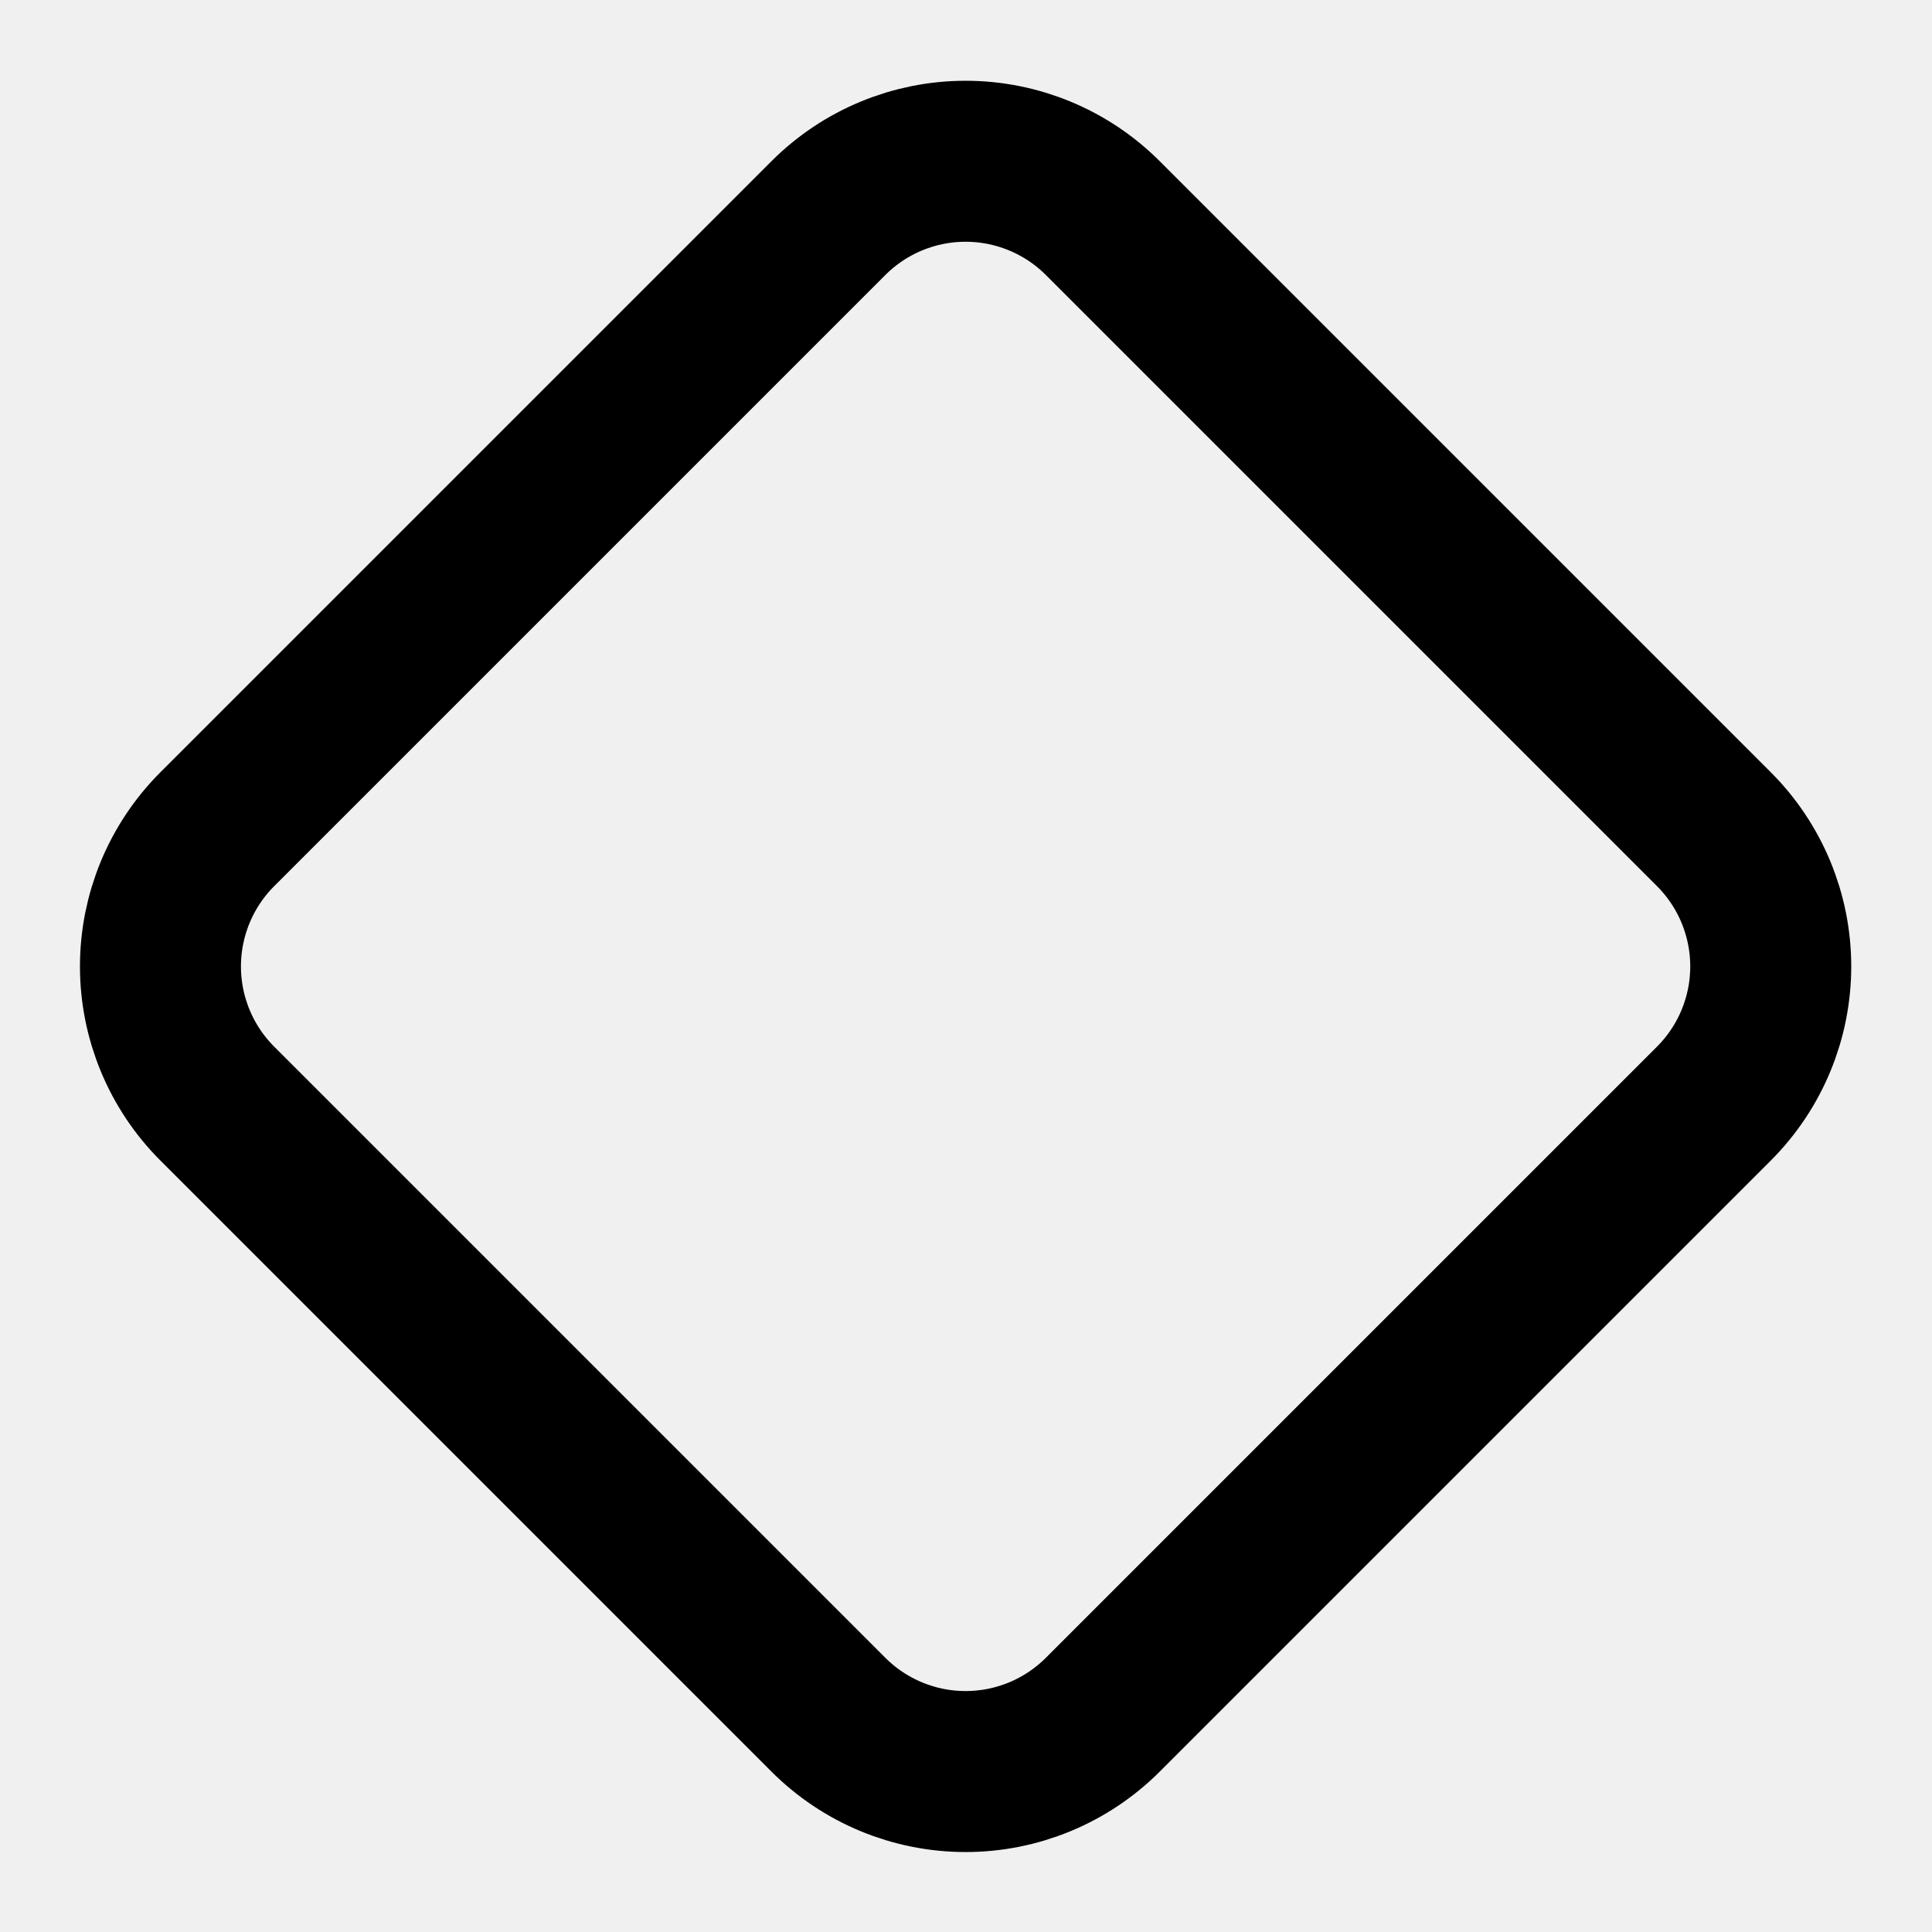
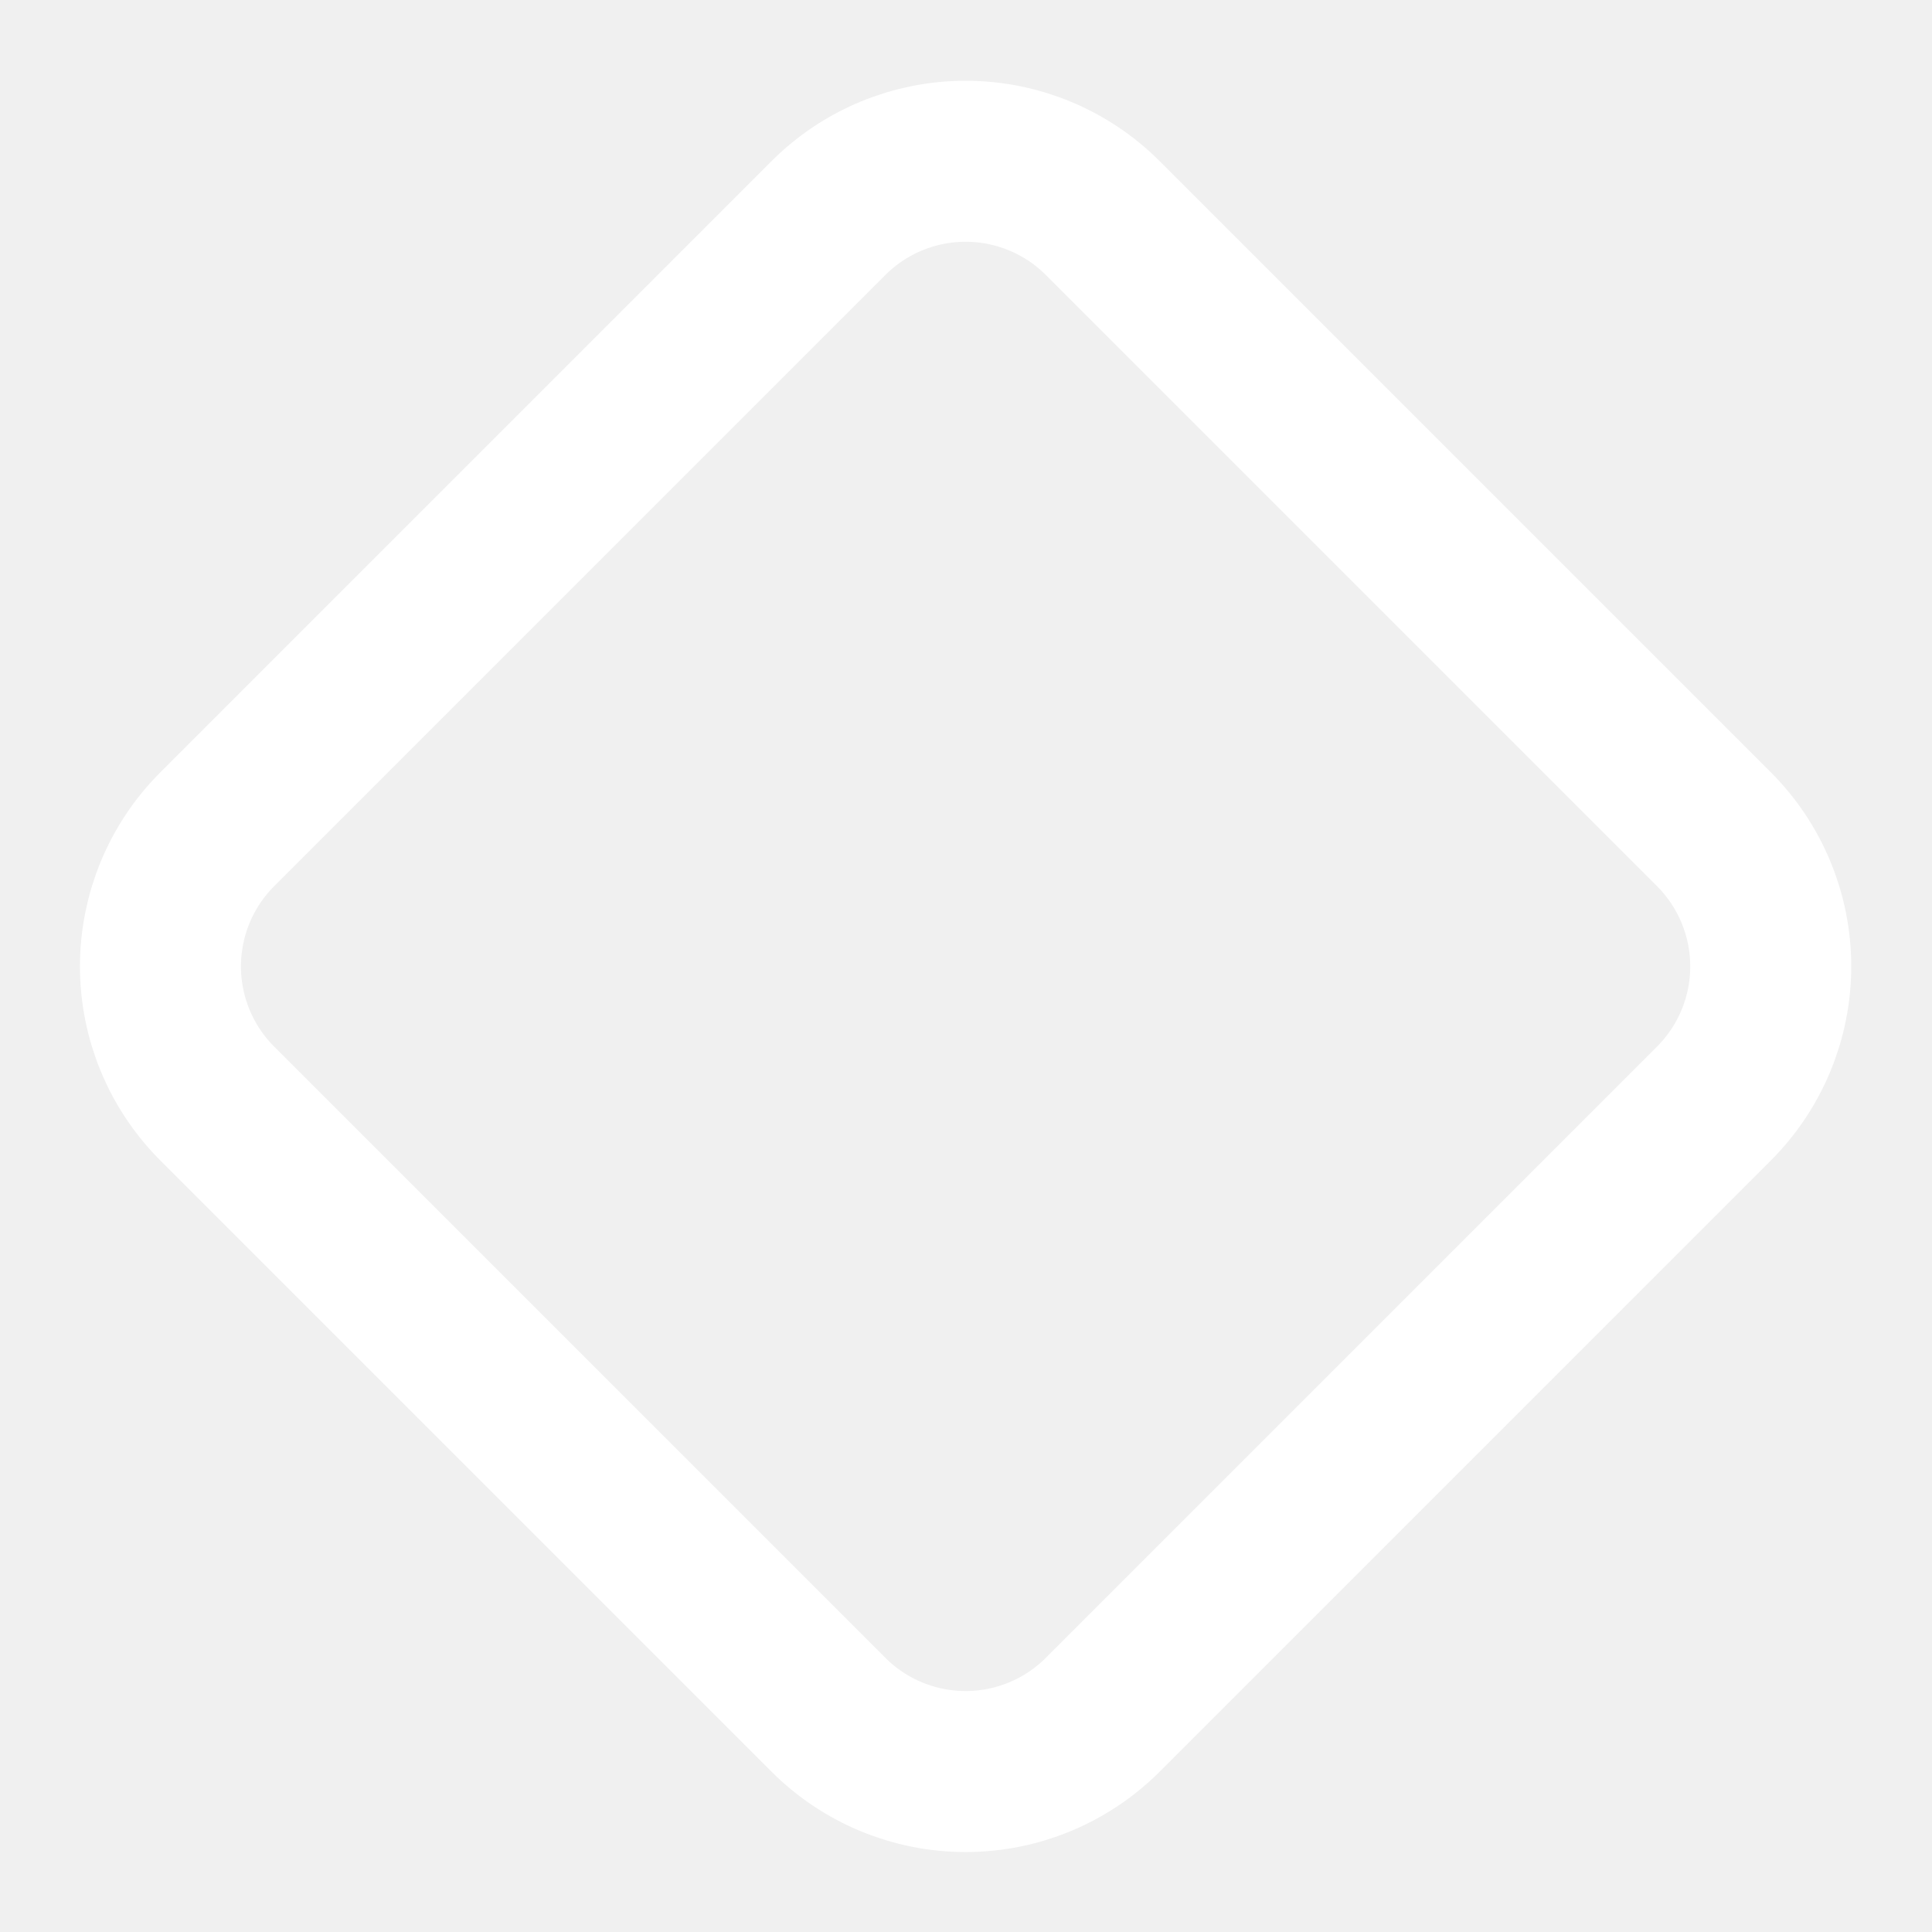
- <svg xmlns="http://www.w3.org/2000/svg" width="24" height="24" viewBox="0 0 24 24" fill="none" stroke="currentColor" stroke-width="2" stroke-linecap="round" stroke-linejoin="round" class="lucide lucide-diamond">
+ <svg xmlns="http://www.w3.org/2000/svg" width="24" height="24" viewBox="0 0 24 24" fill="none" stroke="#fff" stroke-width="2" stroke-linecap="round" stroke-linejoin="round" class="lucide lucide-diamond">
  <path d="M2.7 10.3a2.41 2.41 0 0 0 0 3.41l7.59 7.59a2.41 2.41 0 0 0 3.41 0l7.59-7.59a2.41 2.41 0 0 0 0-3.41l-7.59-7.59a2.41 2.41 0 0 0-3.41 0Z" />
</svg>
